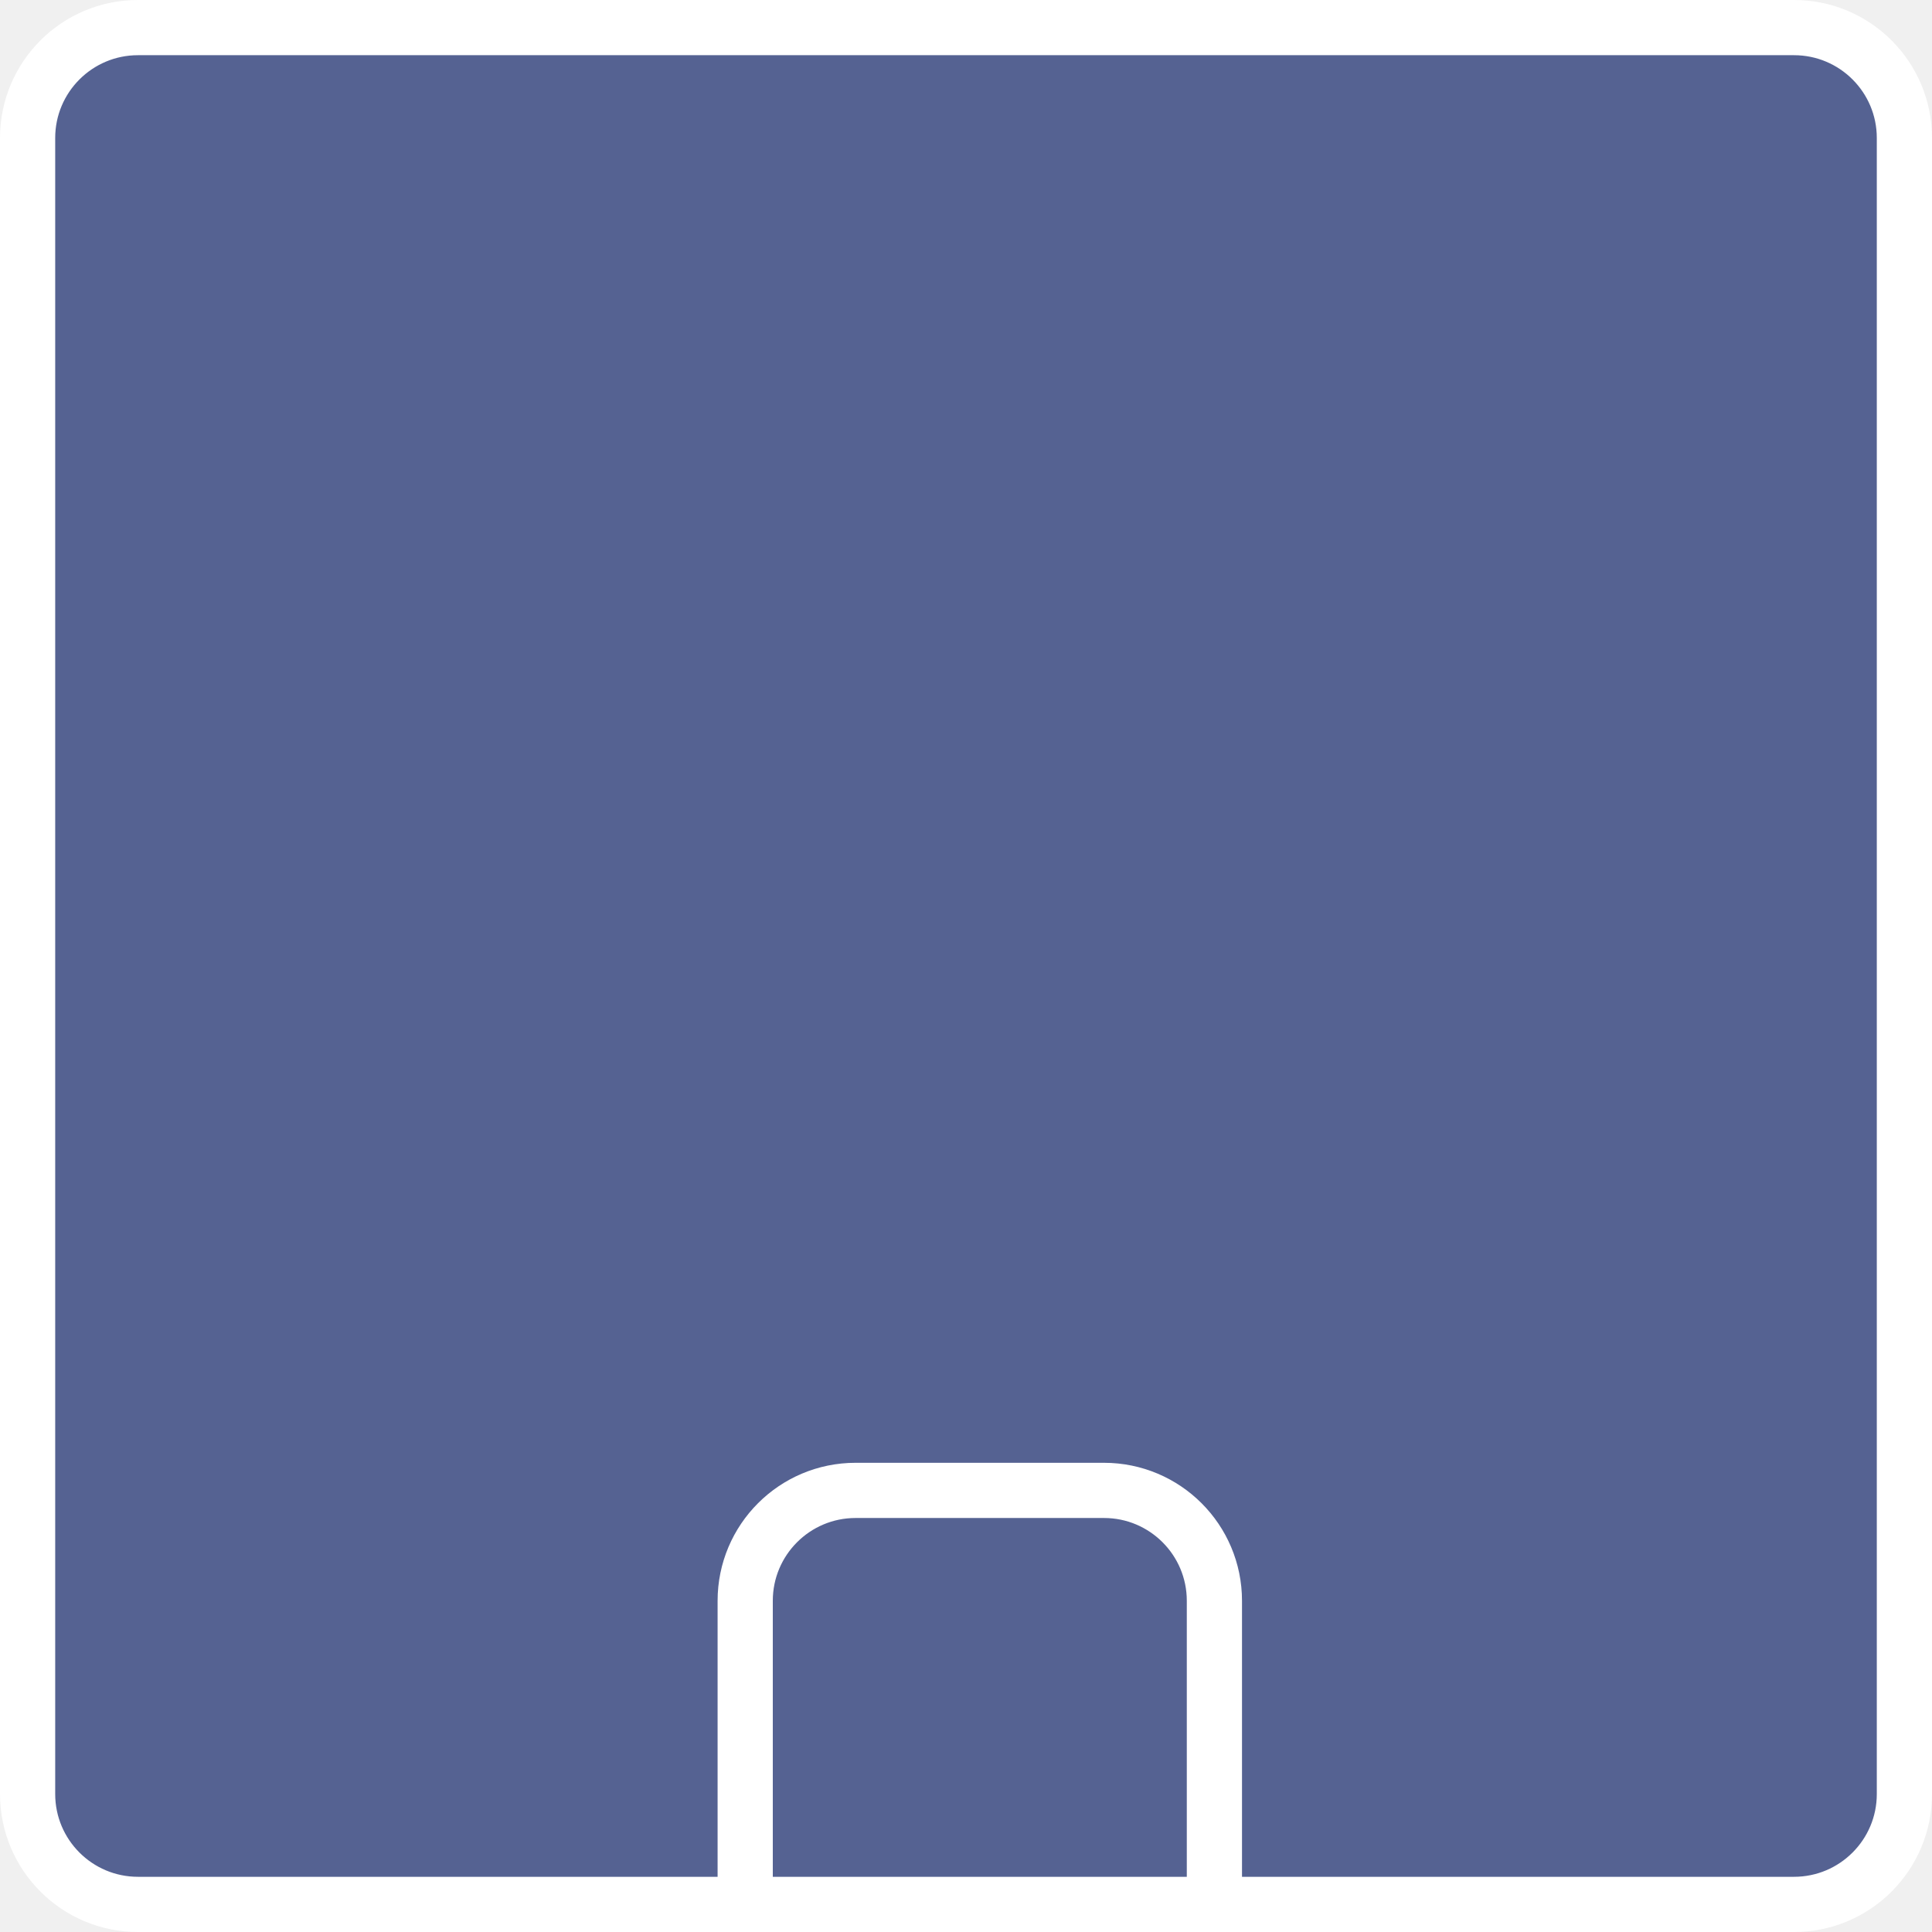
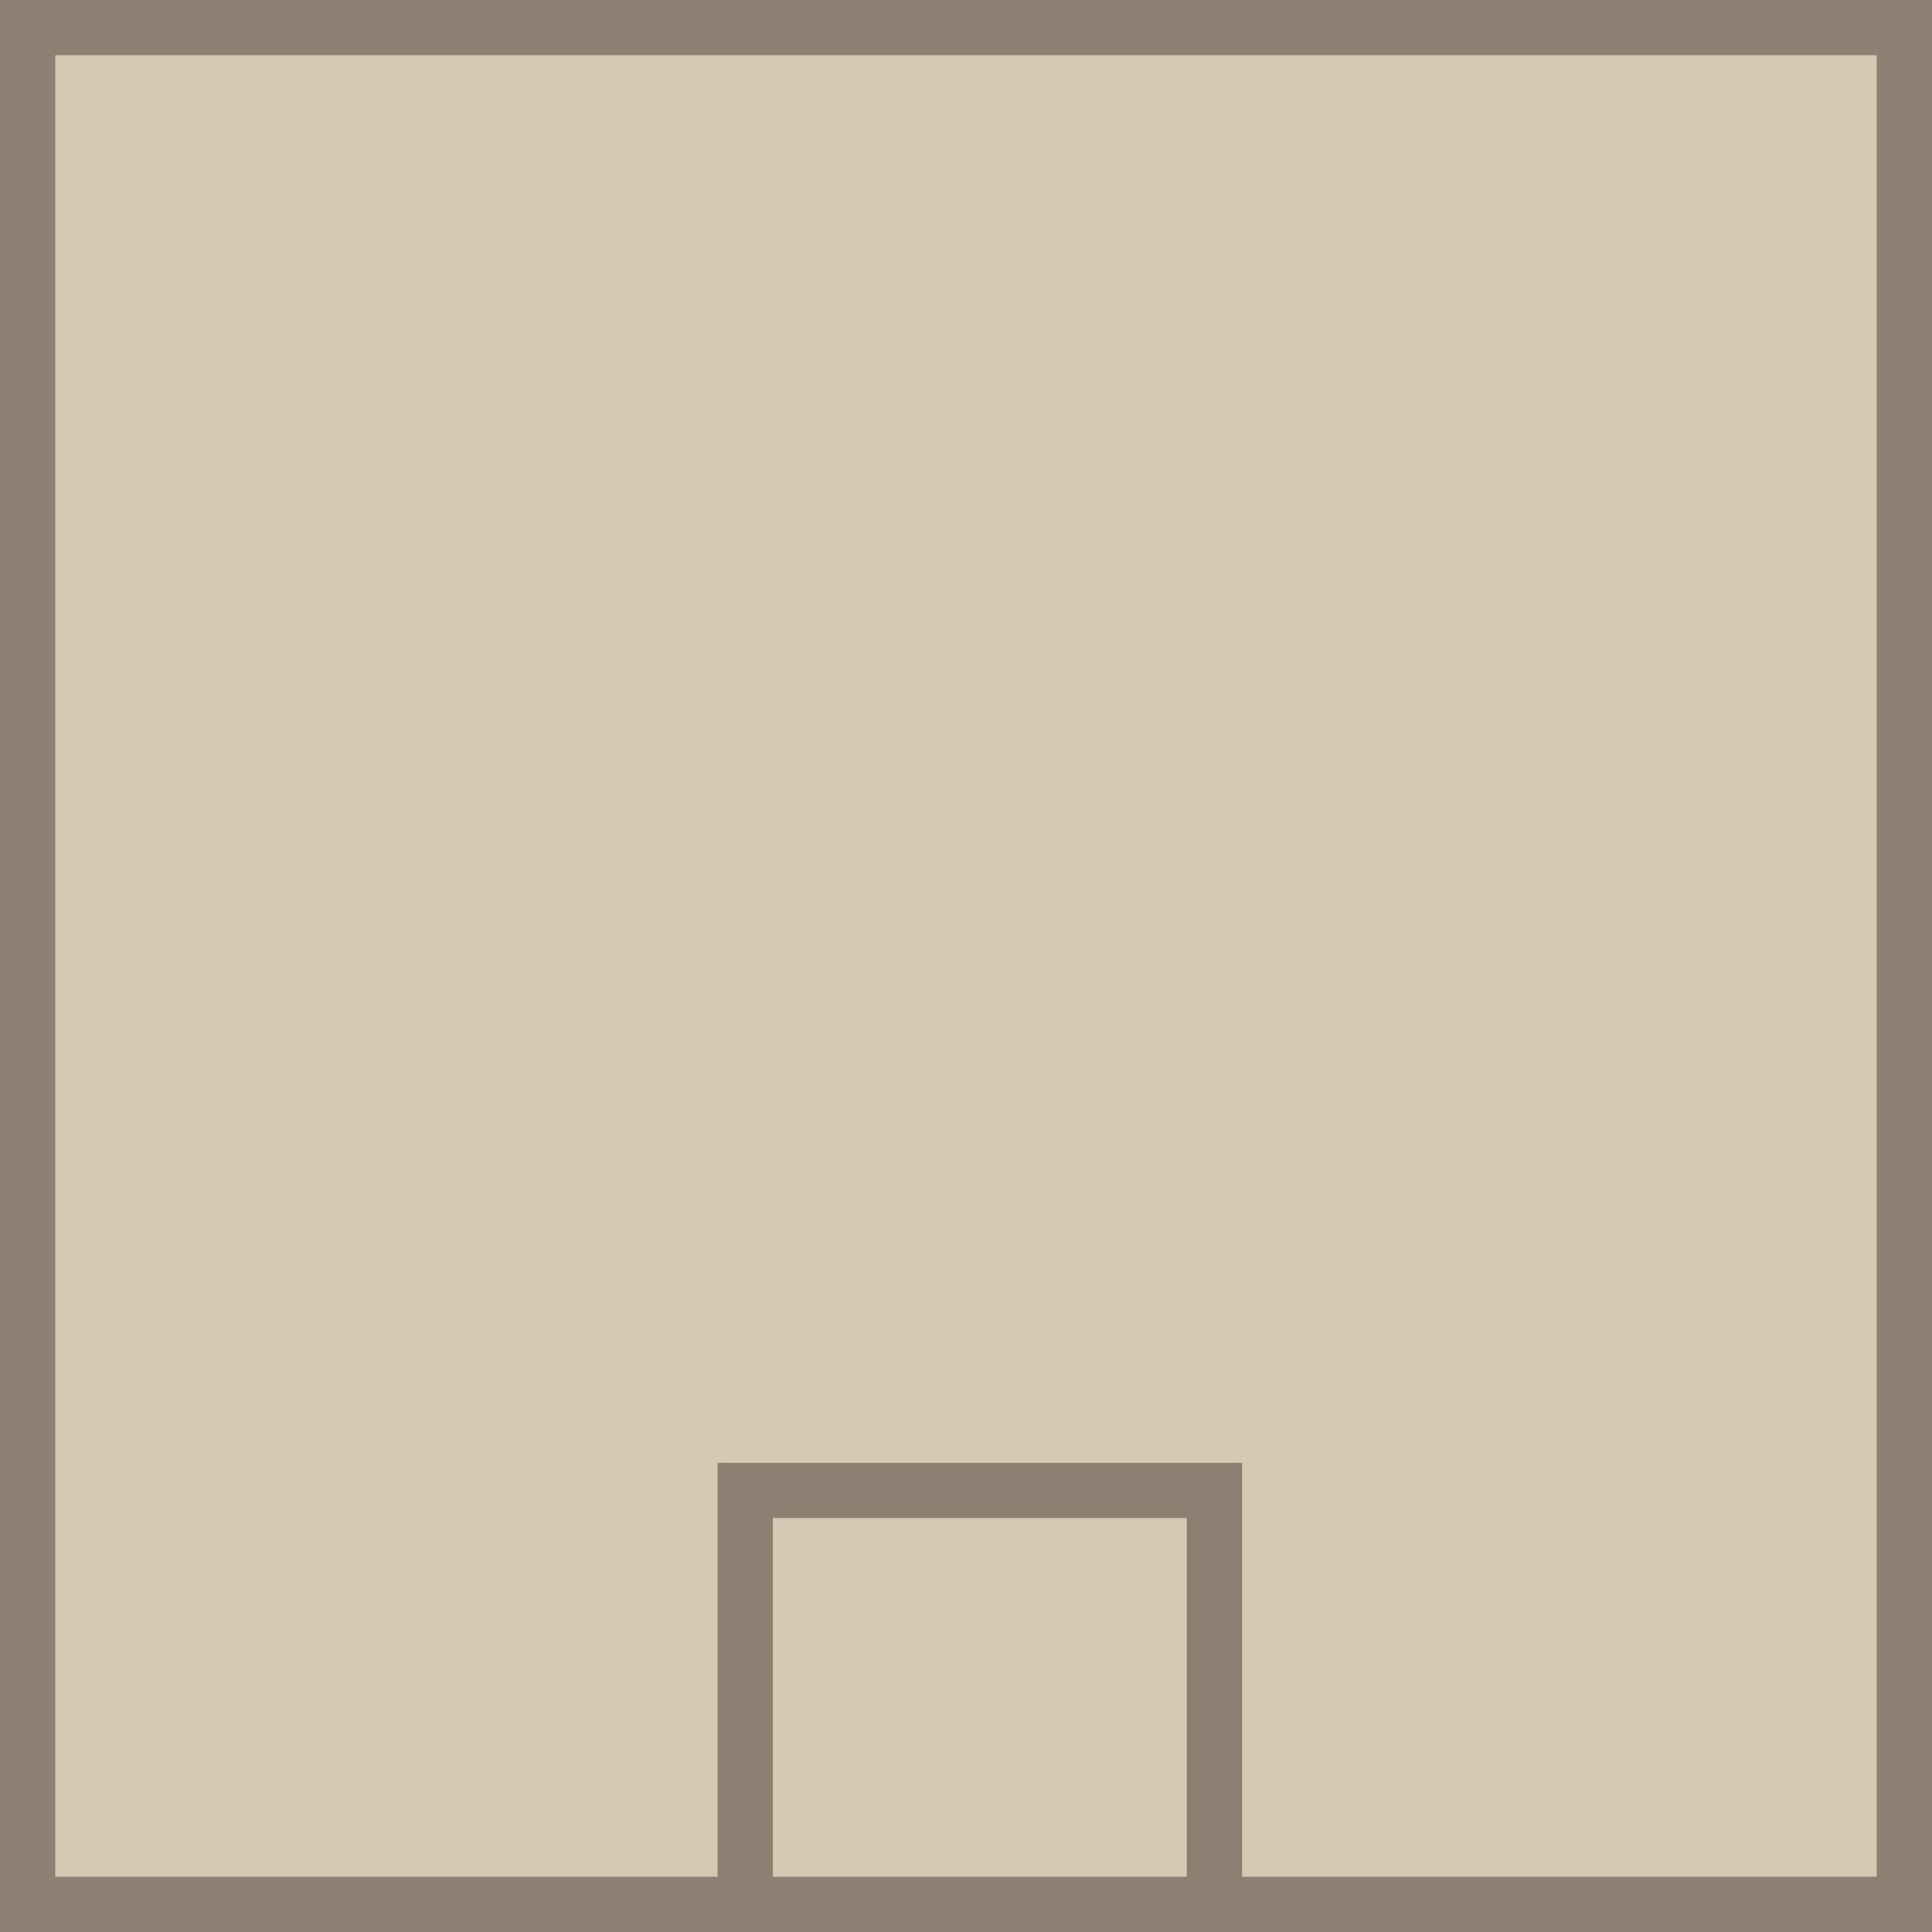
<svg xmlns="http://www.w3.org/2000/svg" width="70" height="70" viewBox="0 0 70 70" fill="none">
-   <rect x="1" y="1" width="68" height="68" rx="4" fill="#556292" stroke="white" stroke-width="2" />
-   <path d="M31 54H40C42.209 54 44 55.791 44 58V69H27V58C27 55.791 28.791 54 31 54Z" fill="#556292" stroke="white" stroke-width="2" />
+   <rect x="1" y="1" width="68" height="68" fill="#D4C9B3" stroke="#8B8072" stroke-width="2" />
+   <rect x="27" y="54" width="17" height="15" fill="#D4C9B3" stroke="#8B8072" stroke-width="2" />
</svg>
